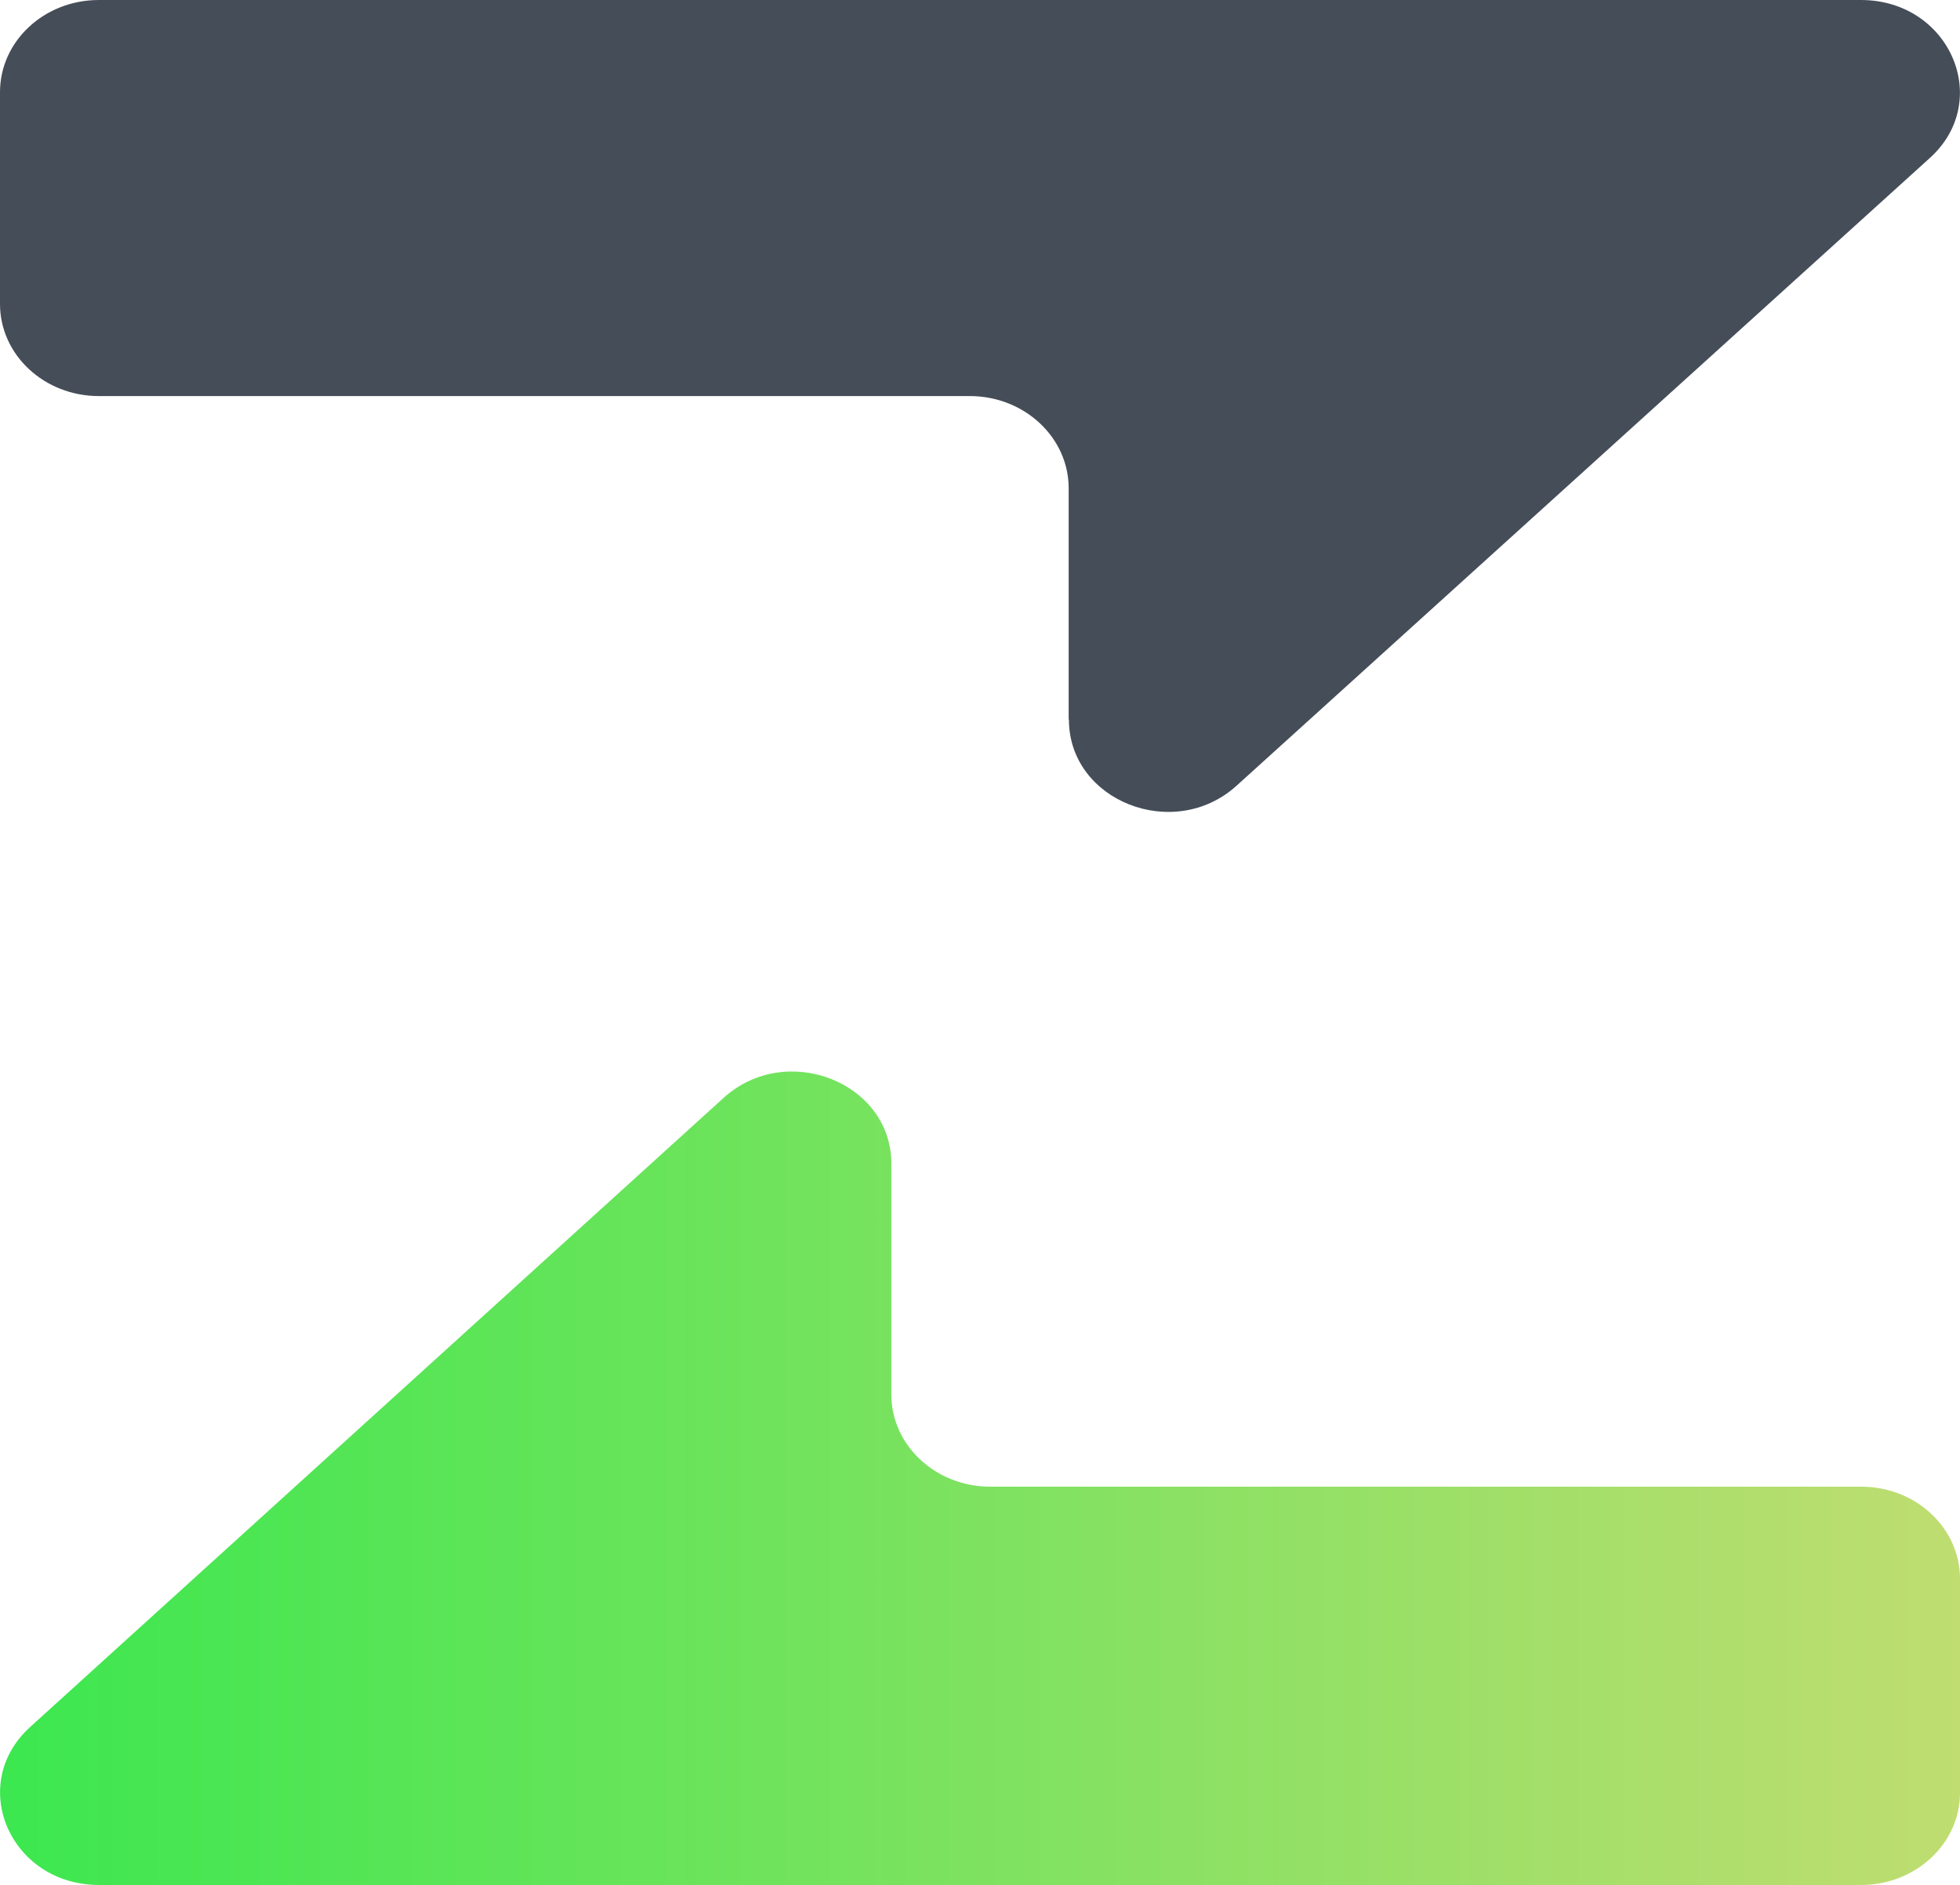
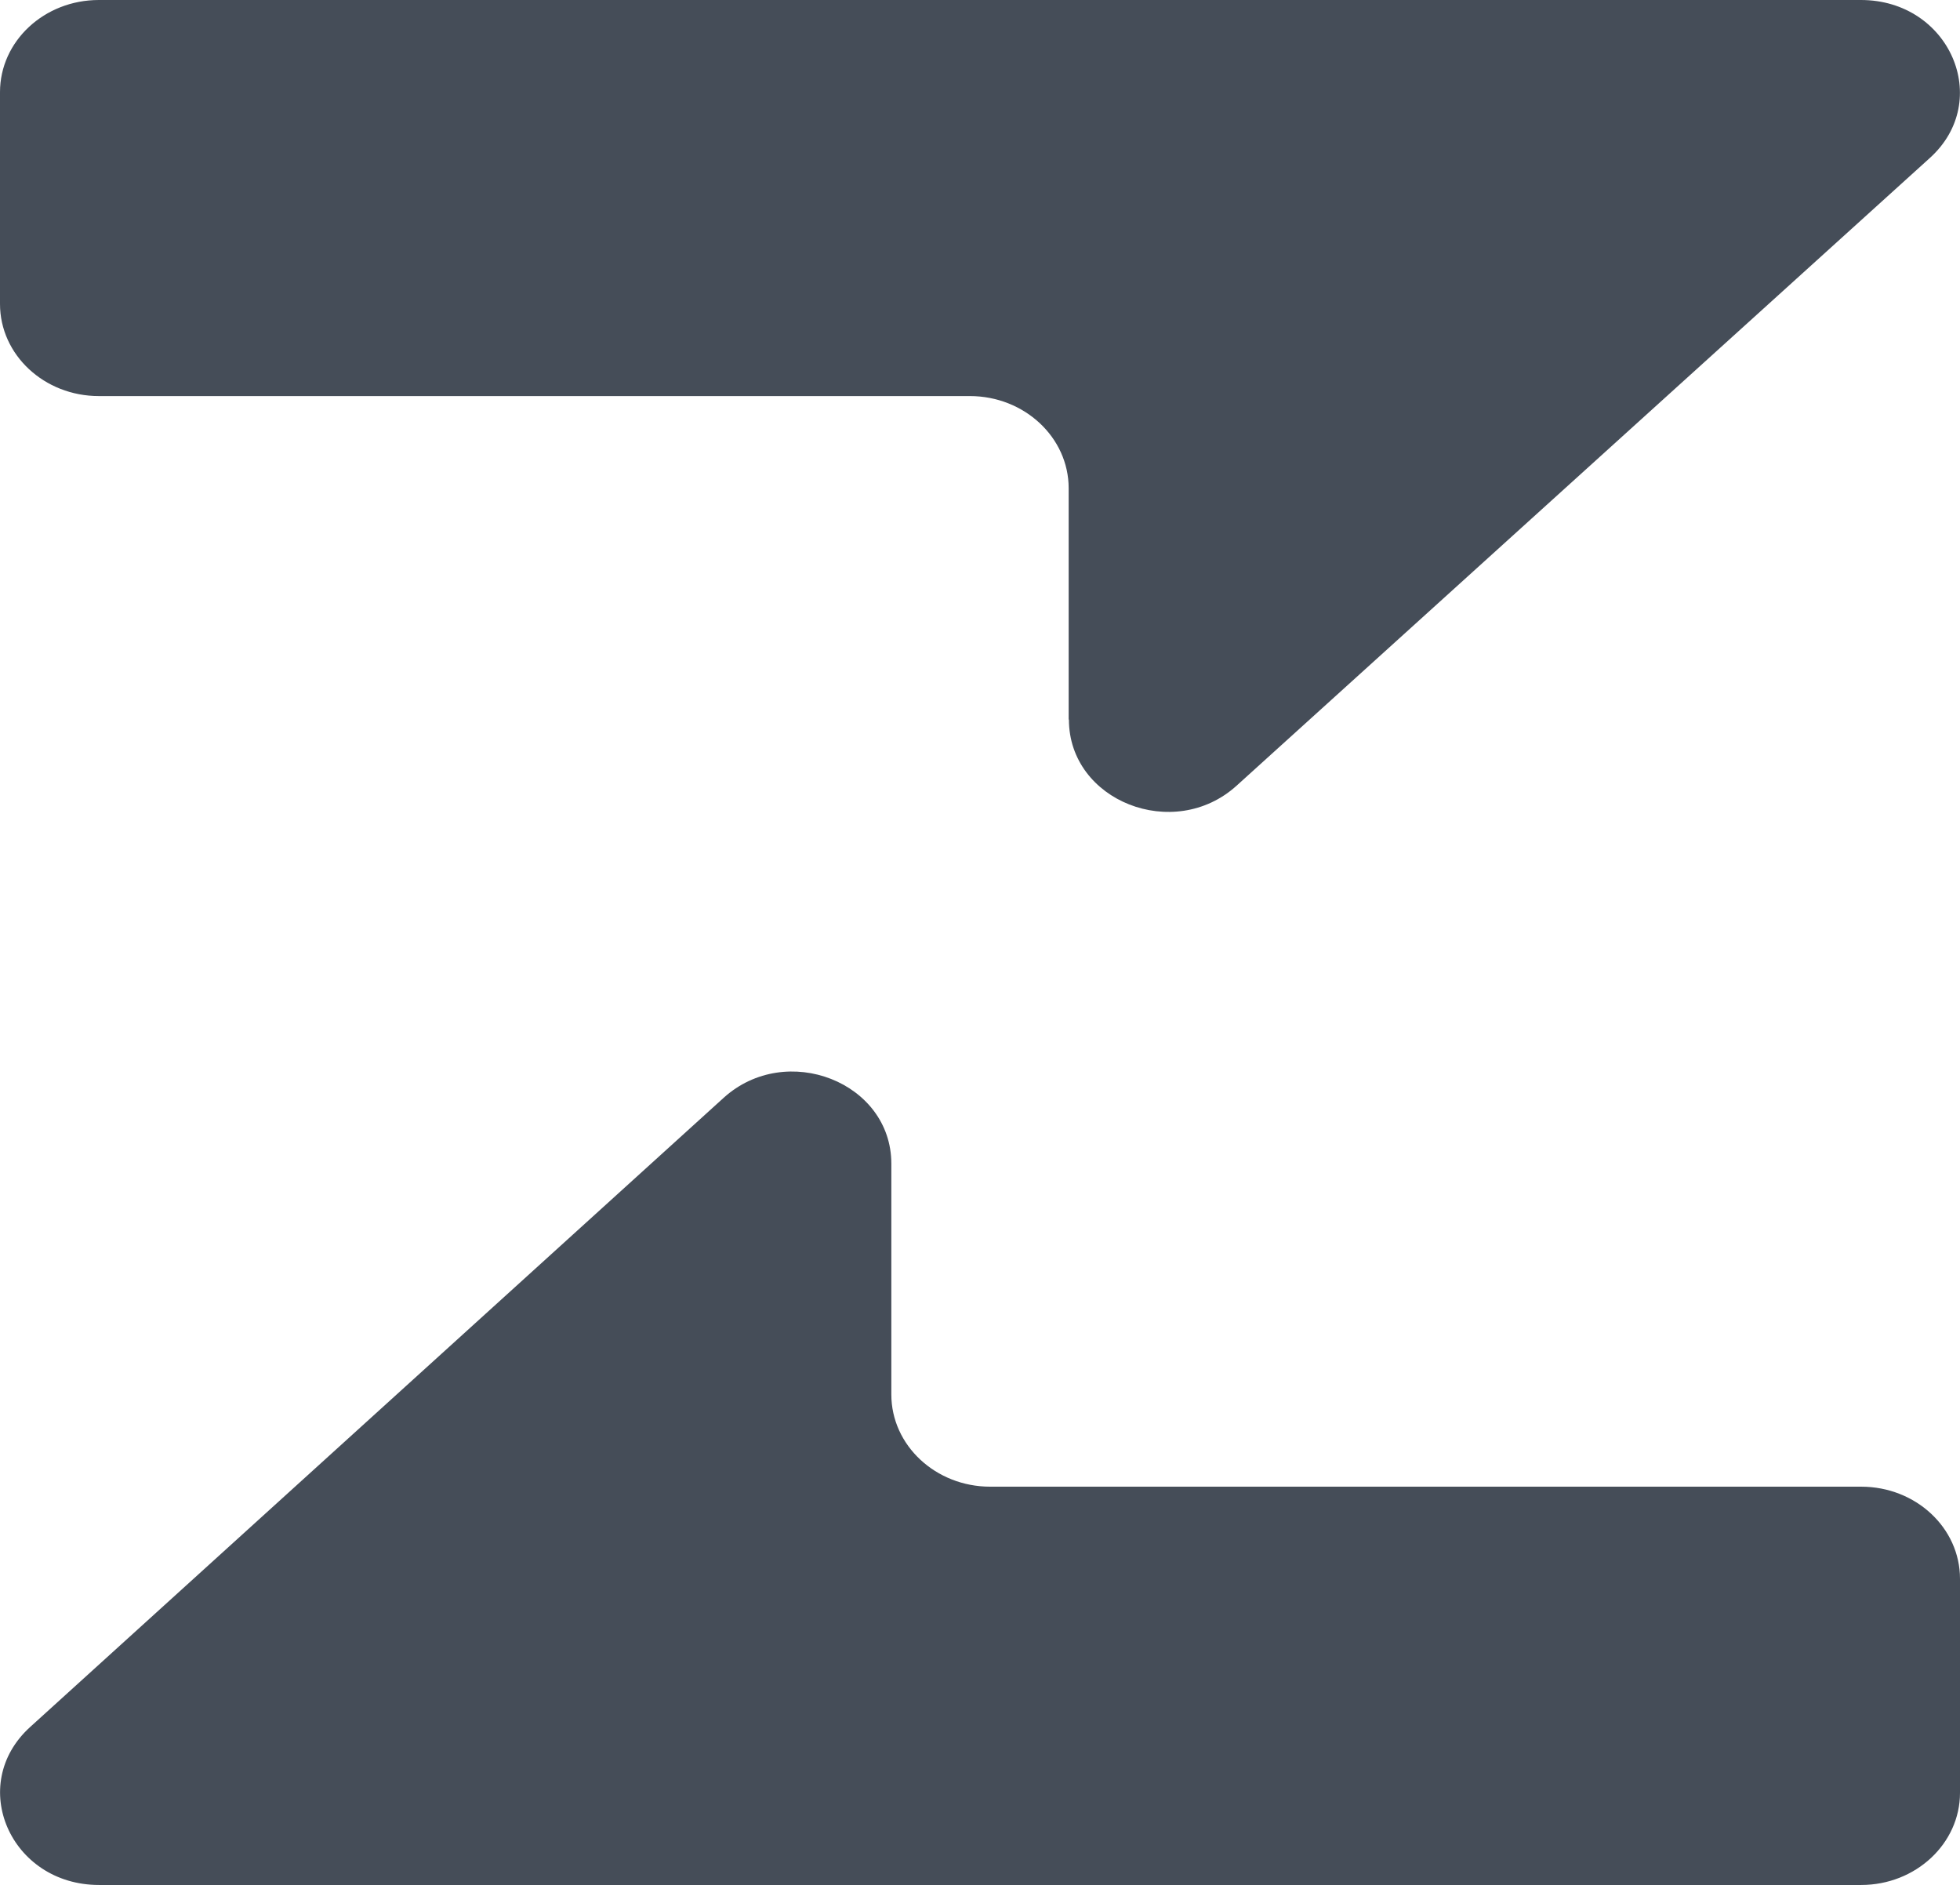
- <svg xmlns="http://www.w3.org/2000/svg" viewBox="0 0 79.14 76.09">
-   <defs>
+ <svg xmlns="http://www.w3.org/2000/svg" viewBox="0 0 79.14 76.09" version="1.1" id="svg3">
+   <defs id="defs2">
    <linearGradient id="logoGradient" x1="0" y1="59.67" x2="79.14" y2="59.67" gradientUnits="userSpaceOnUse">
-       <stop offset="0" stop-color="#3ce74f" />
-       <stop offset="1" stop-color="#bfdd71" />
+       <stop offset="0" stop-color="#3ce74f" id="stop1" />
+       <stop offset="1" stop-color="#bfdd71" id="stop2" />
    </linearGradient>
  </defs>
-   <g>
-     <path fill="#454d58" d="M43.15,29.05v-9.34c0-2.05-1.79-3.72-3.99-3.72H3.99c-2.2,0-3.99-1.66-3.99-3.72V3.72C0,1.66,1.79,0,3.99,0h71.15c3.58,0,5.35,4.06,2.78,6.38l-27.99,25.34c-2.53,2.29-6.77.62-6.77-2.67Z" />
-     <path fill="url(#logoGradient)" d="M35.99,46.97v9.33c0,2.05,1.79,3.72,3.99,3.72h35.17c2.2,0,3.99,1.66,3.99,3.72v8.64c0,2.05-1.79,3.72-3.99,3.72H4c-3.58,0-5.35-4.05-2.78-6.38l28-25.4c2.53-2.29,6.77-.63,6.77,2.66Z" />
+   <g id="g3">
+     <path fill="#454d58" d="M43.15,29.05v-9.34c0-2.05-1.79-3.72-3.99-3.72H3.99c-2.2,0-3.99-1.66-3.99-3.72V3.72C0,1.66,1.79,0,3.99,0h71.15c3.58,0,5.35,4.06,2.78,6.38l-27.99,25.34c-2.53,2.29-6.77.62-6.77-2.67Z" id="path2" />
+     <path fill="#454d58" d="M35.99,46.97v9.33c0,2.05,1.79,3.72,3.99,3.72h35.17c2.2,0,3.99,1.66,3.99,3.72v8.64c0,2.05-1.79,3.72-3.99,3.72H4c-3.58,0-5.35-4.05-2.78-6.38l28-25.4c2.53-2.29,6.77-.63,6.77,2.66Z" id="path3" />
  </g>
</svg>
